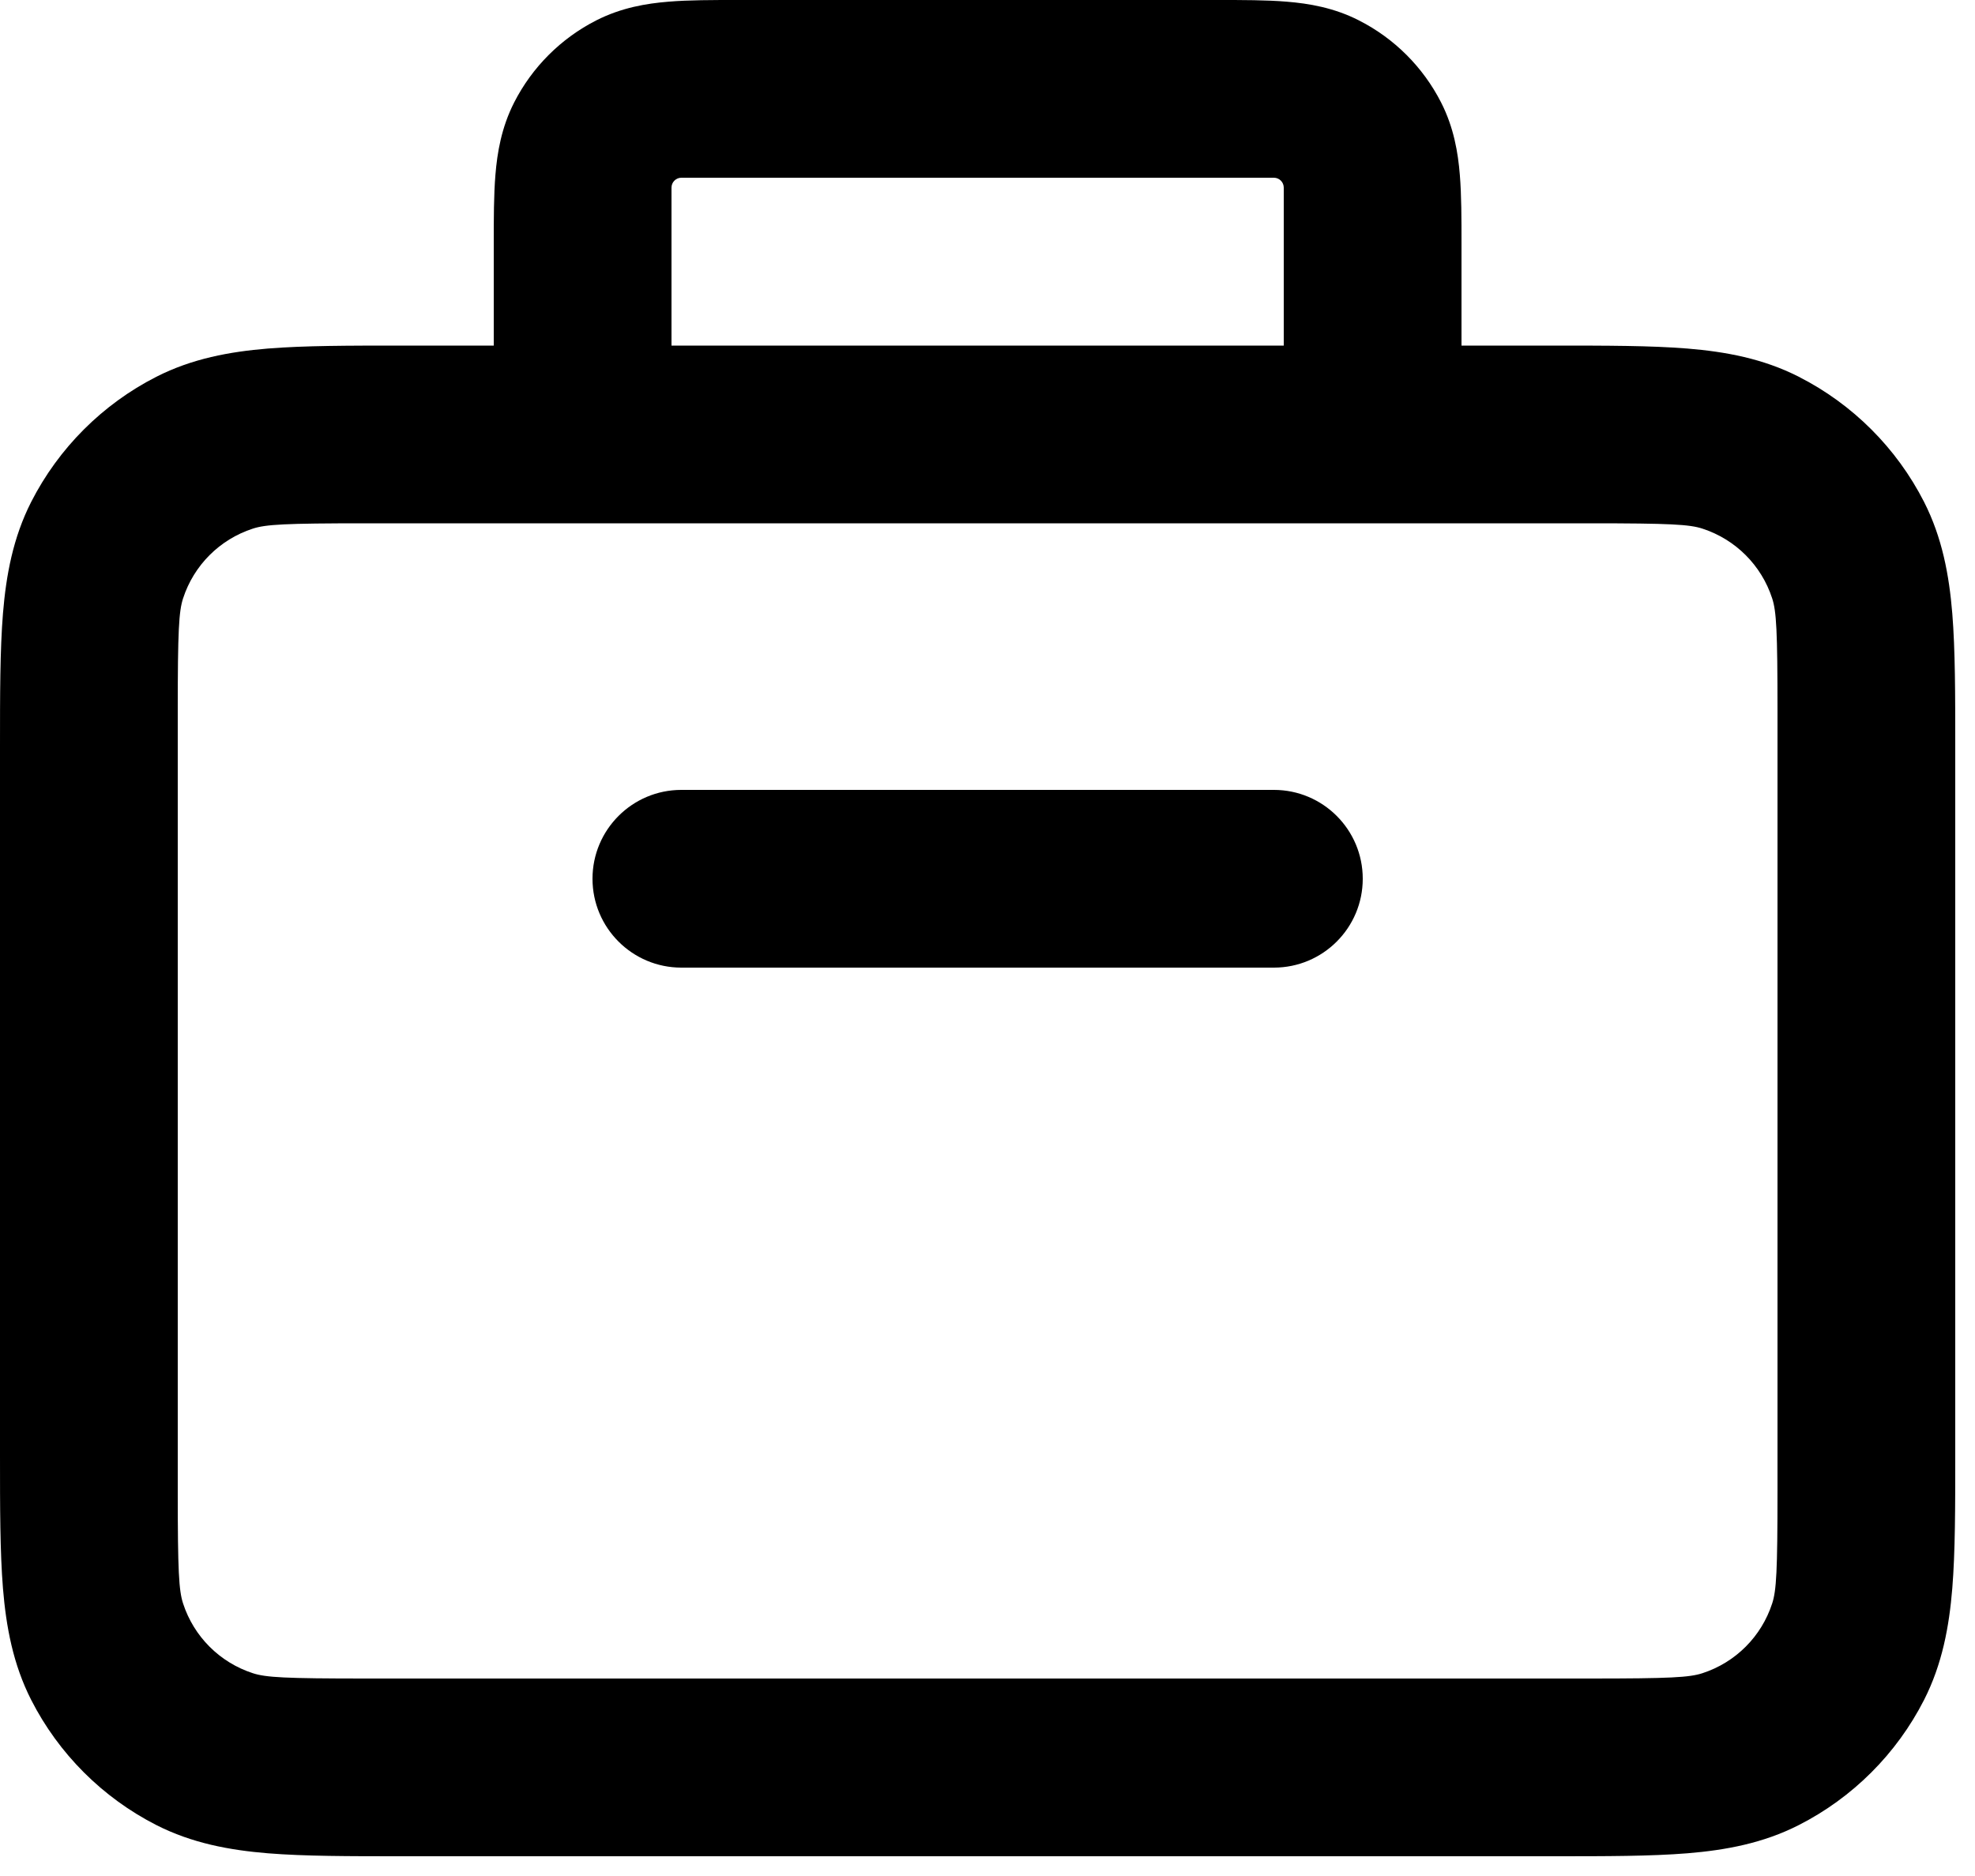
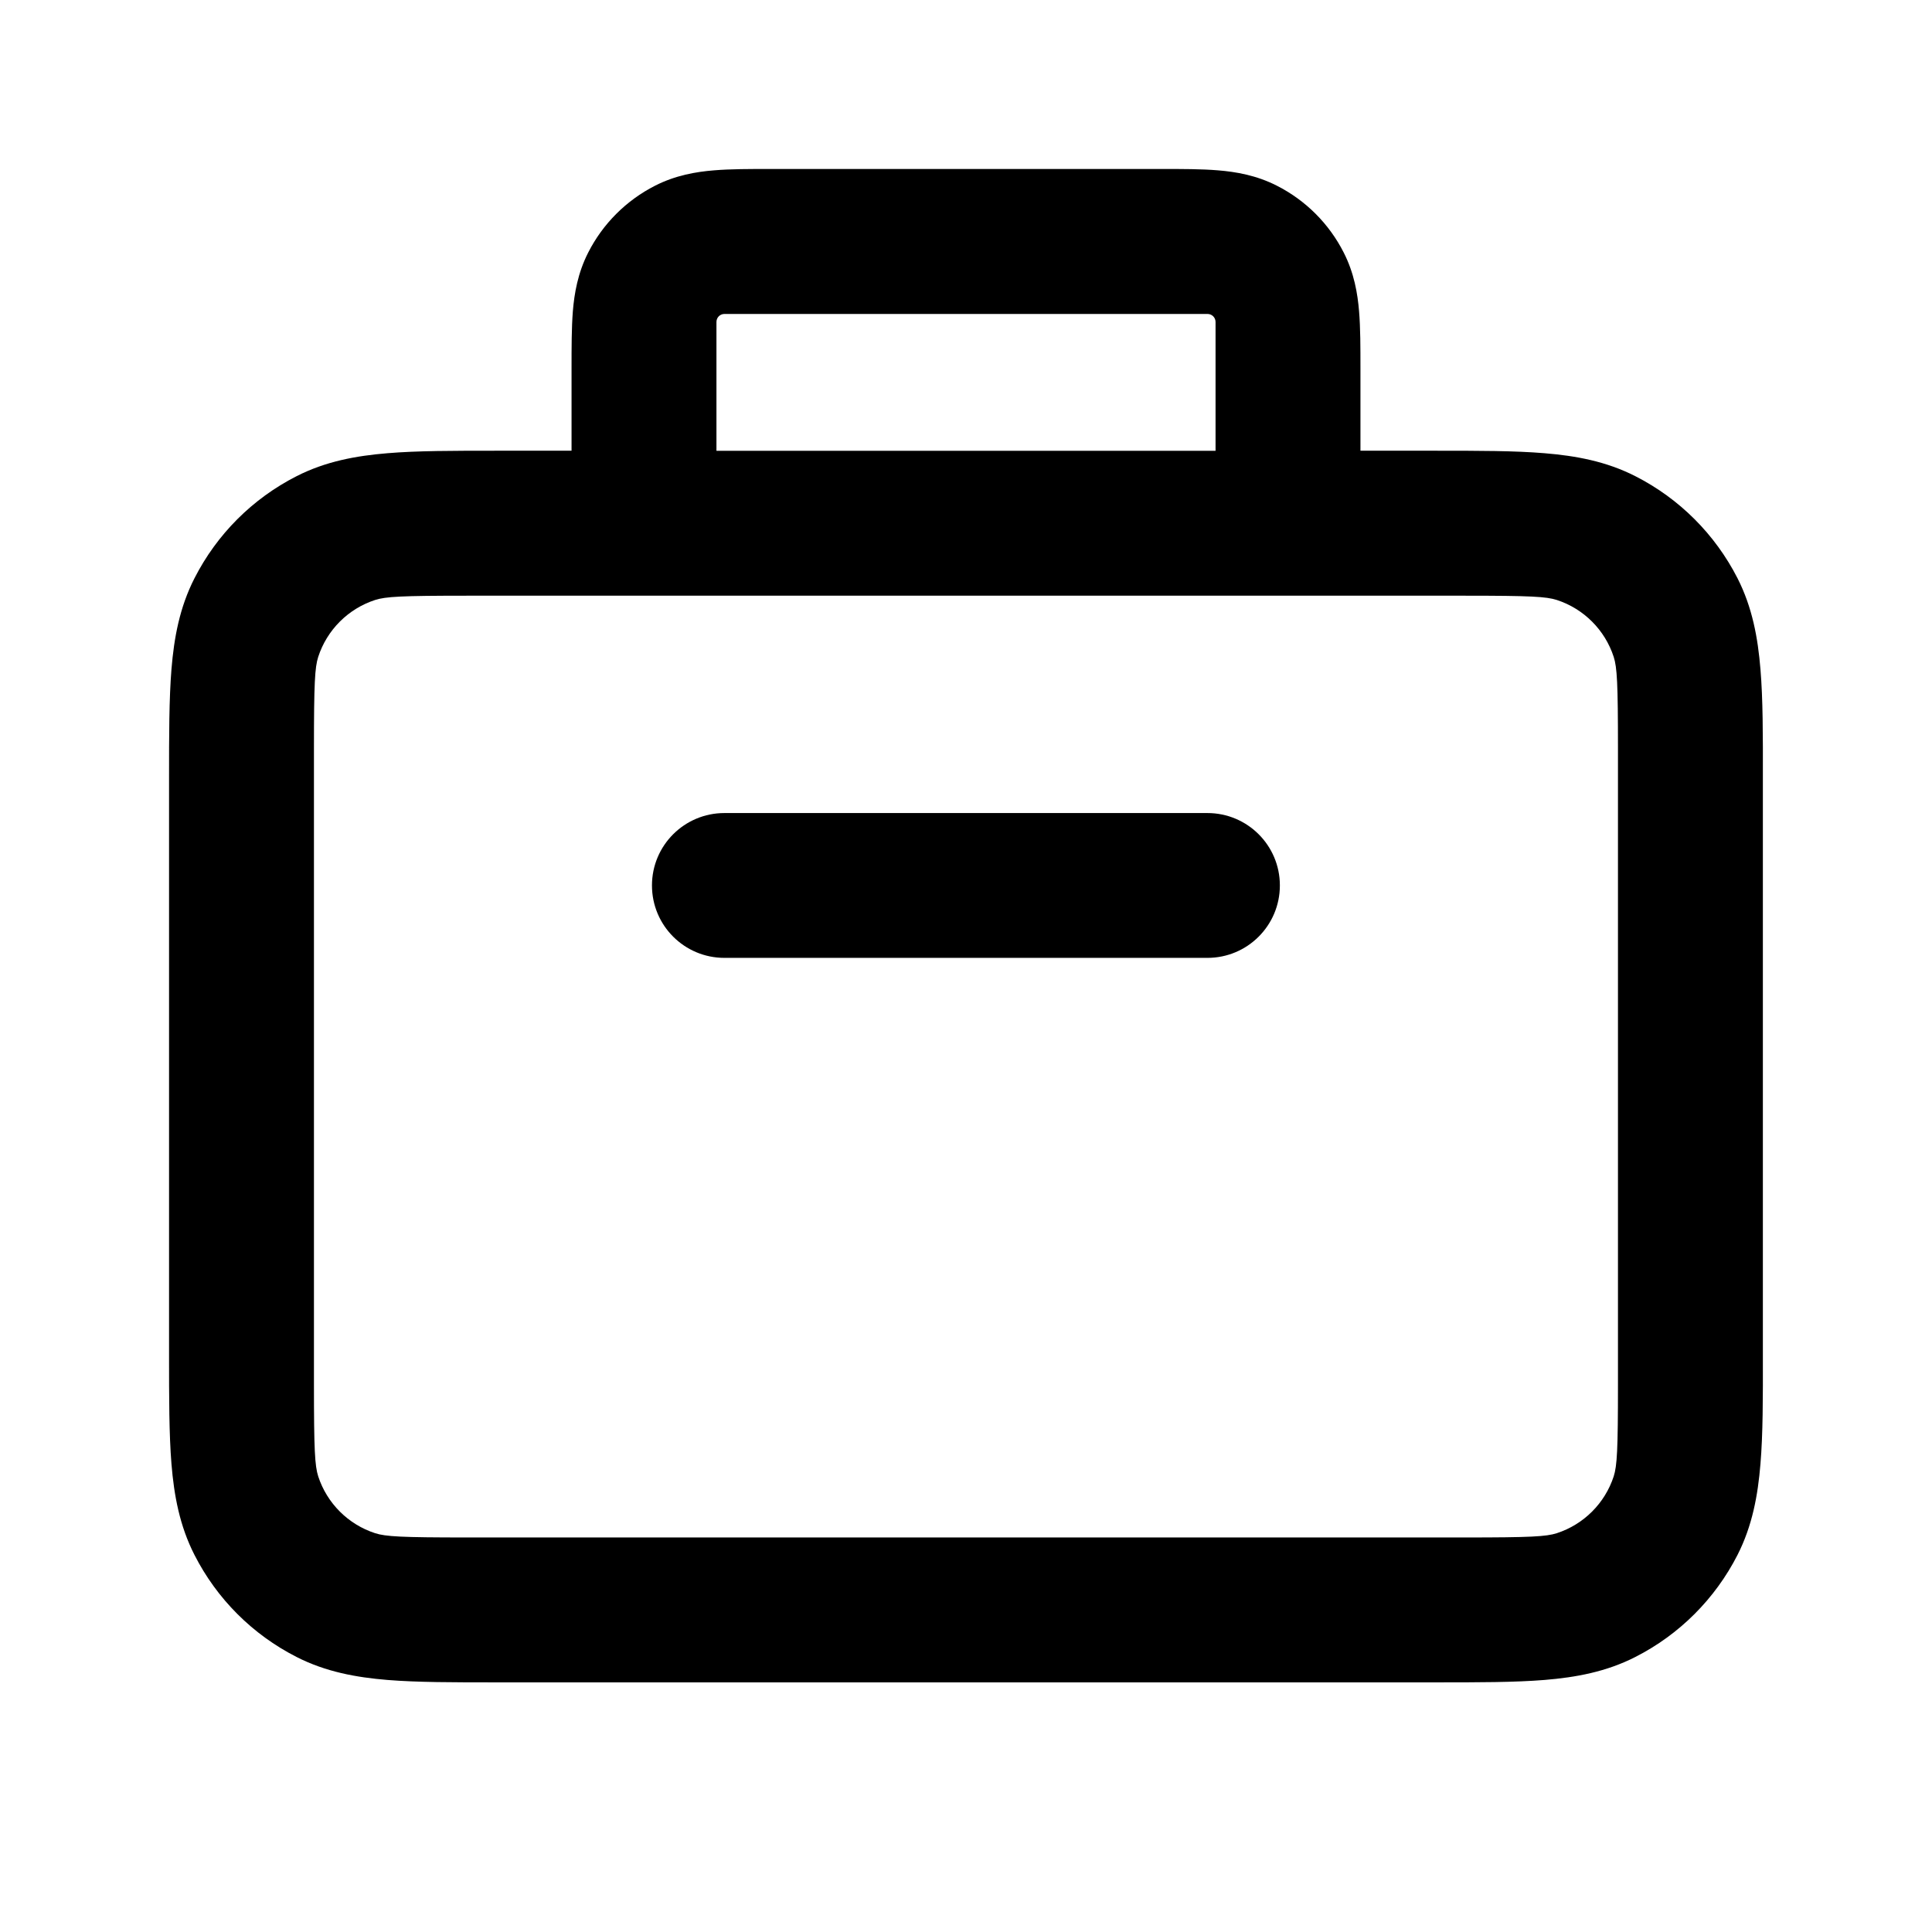
- <svg xmlns="http://www.w3.org/2000/svg" width="20" height="19" viewBox="0 0 20 19" fill="currentColor">
-   <path d="M6.9 8C6.403 8 6 8.403 6 8.9C6 9.397 6.403 9.8 6.9 9.8H12.9C13.397 9.8 13.8 9.397 13.8 8.9C13.8 8.403 13.397 8 12.9 8H6.9Z" />
-   <path fill-rule="evenodd" clip-rule="evenodd" d="M7.47 1.96108e-06H12.33C12.584 -2.33113e-05 12.826 -4.72721e-05 13.03 0.017C13.252 0.035 13.508 0.077 13.762 0.207C14.12 0.389 14.411 0.68 14.593 1.037C14.723 1.292 14.765 1.548 14.783 1.77C14.8 1.974 14.8 2.216 14.8 2.47L14.8 3.5L15.735 3.5C16.265 3.5 16.716 3.5 17.087 3.53C17.476 3.562 17.855 3.632 18.216 3.816C18.762 4.094 19.206 4.538 19.484 5.083C19.668 5.445 19.738 5.824 19.77 6.213C19.8 6.584 19.8 7.035 19.8 7.565V14.735C19.8 15.265 19.8 15.716 19.77 16.087C19.738 16.476 19.668 16.855 19.484 17.217C19.206 17.762 18.762 18.206 18.216 18.484C17.855 18.668 17.476 18.738 17.087 18.77C16.716 18.8 16.265 18.8 15.735 18.8H4.065C3.535 18.8 3.084 18.8 2.713 18.77C2.324 18.738 1.945 18.668 1.583 18.484C1.038 18.206 0.594 17.762 0.316 17.217C0.132 16.855 0.062 16.476 0.03 16.087C-2.34563e-05 15.716 -1.24227e-05 15.265 5.33611e-07 14.736V7.565C-1.24227e-05 7.035 -2.34544e-05 6.584 0.03 6.213C0.062 5.824 0.132 5.445 0.316 5.083C0.594 4.538 1.038 4.094 1.583 3.816C1.945 3.632 2.324 3.562 2.713 3.53C3.084 3.5 3.535 3.5 4.065 3.5L5 3.5L5 2.47C5 2.216 5 1.974 5.017 1.77C5.035 1.548 5.077 1.292 5.207 1.037C5.389 0.68 5.68 0.389 6.037 0.207C6.292 0.077 6.547 0.035 6.77 0.017C6.974 -4.72721e-05 7.216 -2.33113e-05 7.47 1.96108e-06ZM13 1.9V3.5H6.8V1.9C6.8 1.845 6.845 1.8 6.9 1.8H12.9C12.955 1.8 13 1.845 13 1.9ZM3.7 5.3C2.885 5.3 2.692 5.311 2.56 5.354C2.225 5.463 1.963 5.725 1.854 6.06C1.811 6.192 1.8 6.385 1.8 7.2V15.1C1.8 15.915 1.811 16.108 1.854 16.24C1.963 16.575 2.225 16.837 2.56 16.946C2.692 16.989 2.885 17 3.7 17H16.1C16.915 17 17.108 16.989 17.24 16.946C17.575 16.837 17.837 16.575 17.946 16.24C17.989 16.108 18 15.915 18 15.1V7.2C18 6.385 17.989 6.192 17.946 6.06C17.837 5.725 17.575 5.463 17.24 5.354C17.108 5.311 16.915 5.3 16.1 5.3H3.7Z" />
+ <svg xmlns="http://www.w3.org/2000/svg" width="24" height="24" viewBox="0 0 24 24" fill="currentColor">
+   <path d="M8.999 10.1C8.502 10.1 8.099 10.502 8.099 10.999C8.099 11.497 8.502 11.899 8.999 11.899H14.999C15.496 11.899 15.899 11.497 15.899 10.999C15.899 10.502 15.496 10.1 14.999 10.1H8.999Z" />
+   <path fill-rule="evenodd" clip-rule="evenodd" d="M9.57 2.099H14.429C14.684 2.099 14.926 2.099 15.13 2.116C15.352 2.134 15.607 2.177 15.862 2.307C16.22 2.489 16.51 2.779 16.692 3.137C16.822 3.392 16.865 3.647 16.883 3.869C16.9 4.073 16.9 4.315 16.9 4.57L16.9 5.599L17.835 5.599C18.365 5.599 18.816 5.599 19.186 5.63C19.576 5.662 19.954 5.731 20.316 5.916C20.862 6.194 21.305 6.637 21.584 7.183C21.768 7.545 21.837 7.923 21.869 8.313C21.9 8.683 21.9 9.134 21.899 9.664V16.835C21.9 17.365 21.9 17.816 21.869 18.186C21.837 18.576 21.768 18.954 21.584 19.316C21.305 19.862 20.862 20.305 20.316 20.583C19.954 20.768 19.576 20.837 19.186 20.869C18.816 20.899 18.365 20.899 17.835 20.899H6.164C5.634 20.899 5.183 20.899 4.813 20.869C4.424 20.837 4.045 20.768 3.683 20.583C3.137 20.305 2.694 19.862 2.416 19.316C2.231 18.954 2.162 18.576 2.13 18.186C2.1 17.816 2.1 17.365 2.1 16.835V9.664C2.1 9.134 2.1 8.683 2.13 8.313C2.162 7.923 2.231 7.545 2.416 7.183C2.694 6.637 3.137 6.194 3.683 5.916C4.045 5.731 4.424 5.662 4.813 5.63C5.183 5.599 5.634 5.599 6.164 5.599L7.1 5.599L7.1 4.57C7.1 4.315 7.1 4.073 7.116 3.869C7.134 3.647 7.177 3.392 7.307 3.137C7.489 2.779 7.78 2.489 8.137 2.307C8.392 2.177 8.647 2.134 8.87 2.116C9.073 2.099 9.316 2.099 9.57 2.099ZM15.1 4V5.6H8.9V4C8.9 3.944 8.944 3.9 9 3.9H15C15.055 3.9 15.1 3.944 15.1 4ZM5.8 7.4C4.985 7.4 4.791 7.411 4.66 7.453C4.325 7.562 4.062 7.825 3.953 8.16C3.911 8.291 3.9 8.485 3.9 9.3V17.2C3.9 18.014 3.911 18.208 3.953 18.34C4.062 18.674 4.325 18.937 4.66 19.046C4.791 19.088 4.985 19.099 5.8 19.099H18.2C19.014 19.099 19.208 19.088 19.339 19.046C19.674 18.937 19.937 18.674 20.046 18.34C20.088 18.208 20.099 18.014 20.099 17.2V9.3C20.099 8.485 20.088 8.291 20.046 8.16C19.937 7.825 19.674 7.562 19.339 7.453C19.208 7.411 19.014 7.4 18.2 7.4H5.8Z" />
</svg>
